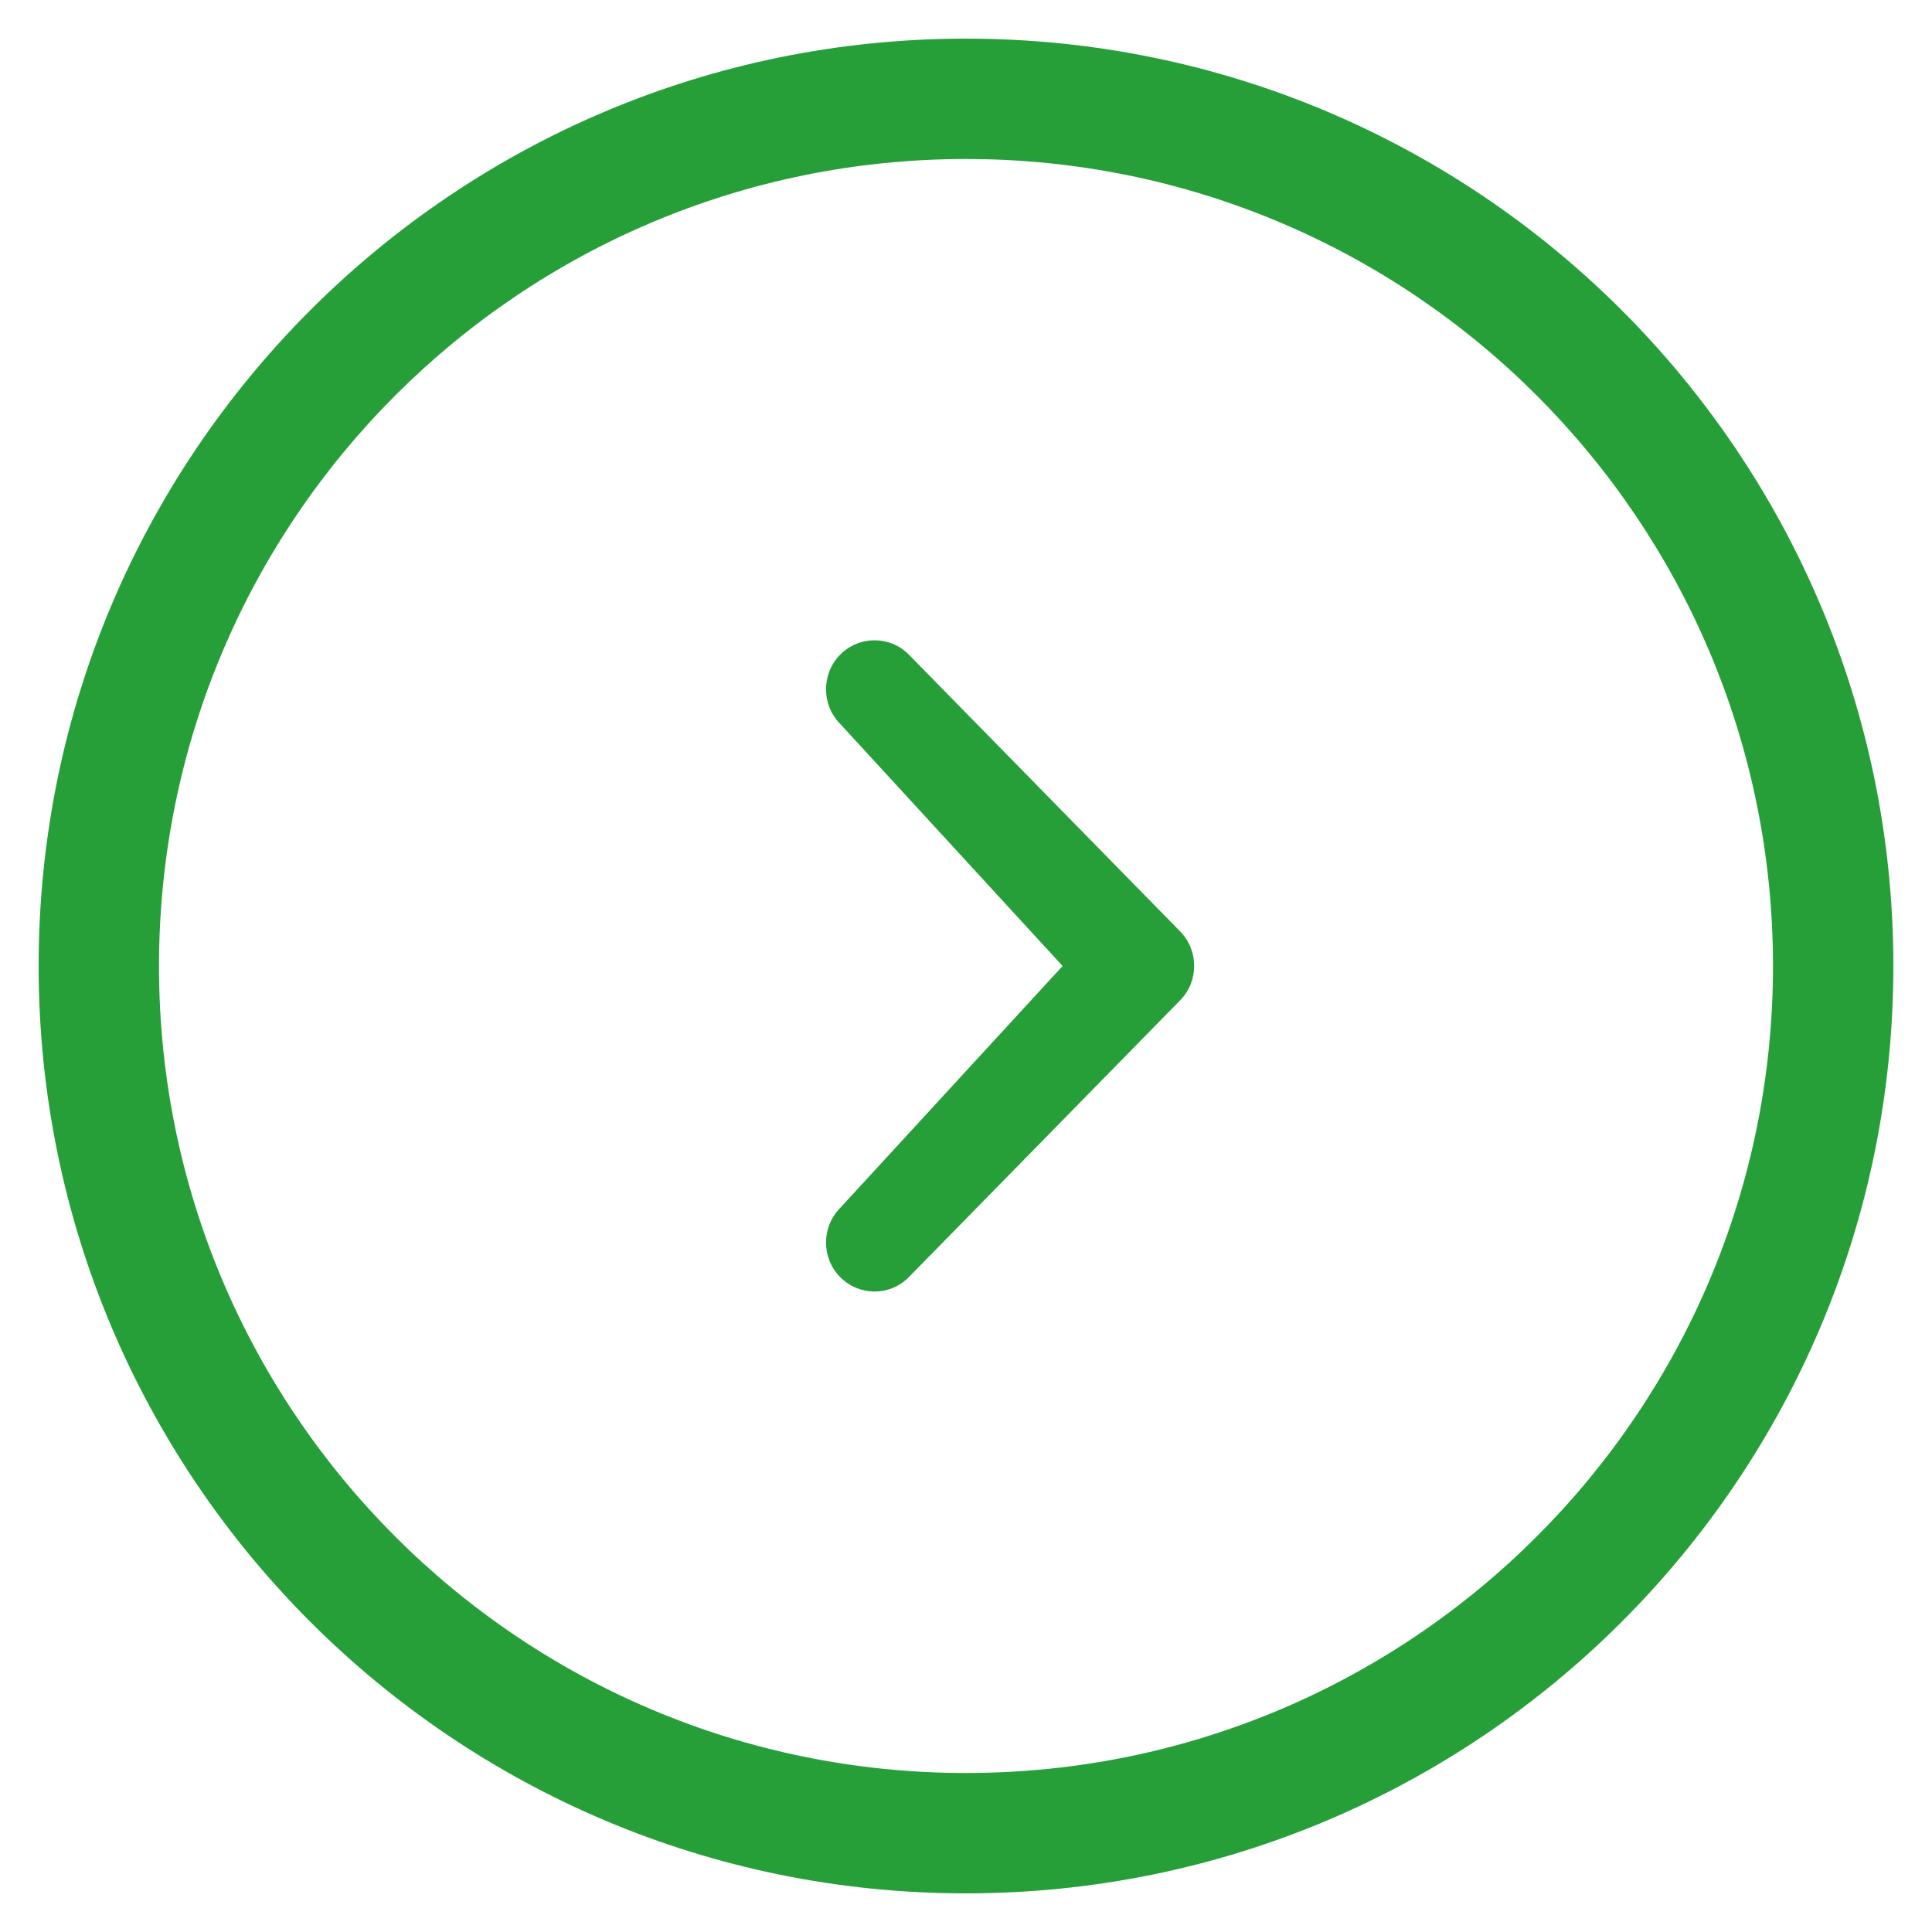
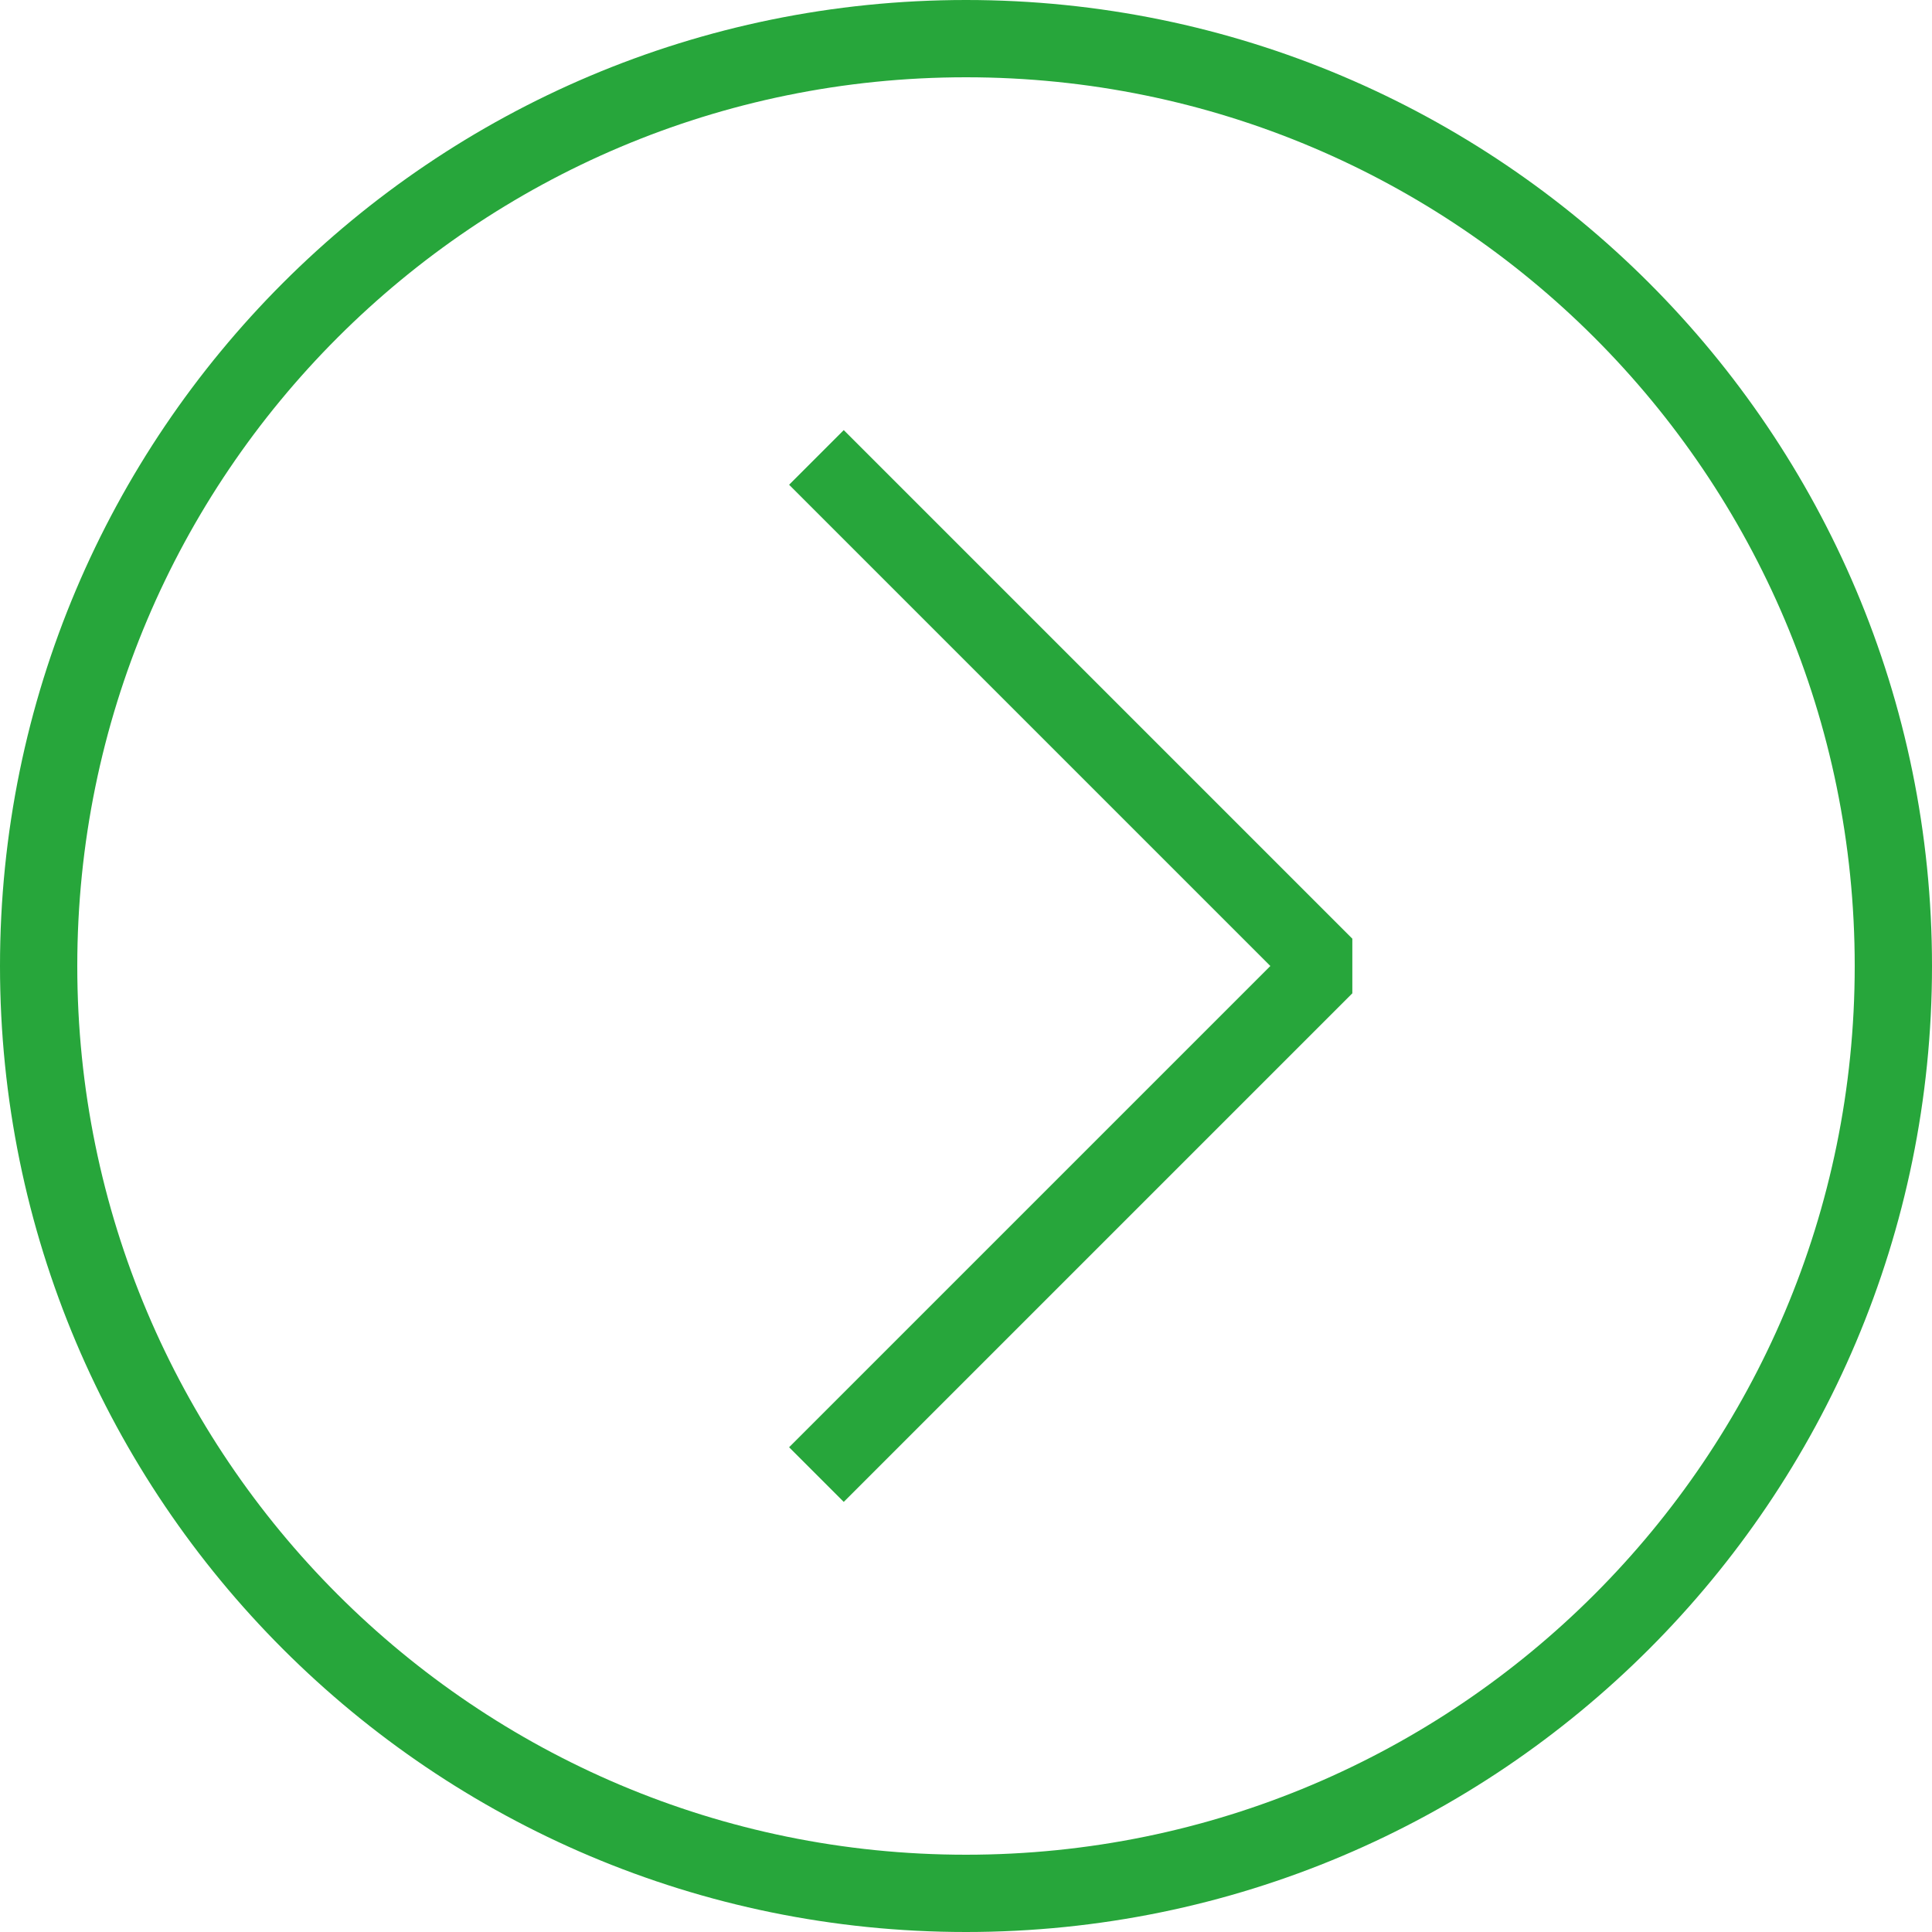
- <svg xmlns="http://www.w3.org/2000/svg" version="1.1" width="640" height="640" viewBox="0 0 640 640">
-   <g id="icomoon-ignore">
- </g>
-   <path fill="#269f39" d="M352 320l-73.664-80.192c-6.272-6.336-6.272-16.608 0-22.976 6.272-6.304 16.48-6.304 22.72 0l89.824 91.648c6.272 6.368 6.272 16.64 0 22.944l-89.824 91.648c-6.24 6.368-16.448 6.336-22.72 0-6.272-6.304-6.272-16.576 0-22.944l73.664-80.128zM320 12.8c169.664 0 307.2 137.536 307.2 307.2 0 169.696-137.536 307.2-307.2 307.2s-307.2-137.504-307.2-307.2c0-169.664 137.536-307.2 307.2-307.2zM320 587.328c147.616 0 267.328-119.68 267.328-267.328s-119.712-267.328-267.328-267.328c-147.68 0-267.328 119.68-267.328 267.328-0.032 147.648 119.648 267.328 267.328 267.328z" />
+ <svg xmlns="http://www.w3.org/2000/svg" width="50px" height="50px" viewBox="0 0 50 50" version="1.1">
+   <g id="1.-Design" stroke="none" stroke-width="1" fill="none" fill-rule="evenodd">
+     <g id="HP" transform="translate(-1063, -724)" stroke="#27A63B" stroke-width="2">
+       <g id="TOP-ČLÁNKY" transform="translate(0, 120)">
+         <g id="arrows-circle-left" transform="translate(1064, 605)">
+           <polyline id="Path" stroke-linejoin="bevel" points="20.129 10.838 33.291 24 20.129 37.162" />
+           <circle id="Oval" cx="24" cy="24" r="24" />
+         </g>
+       </g>
+     </g>
+   </g>
</svg>
